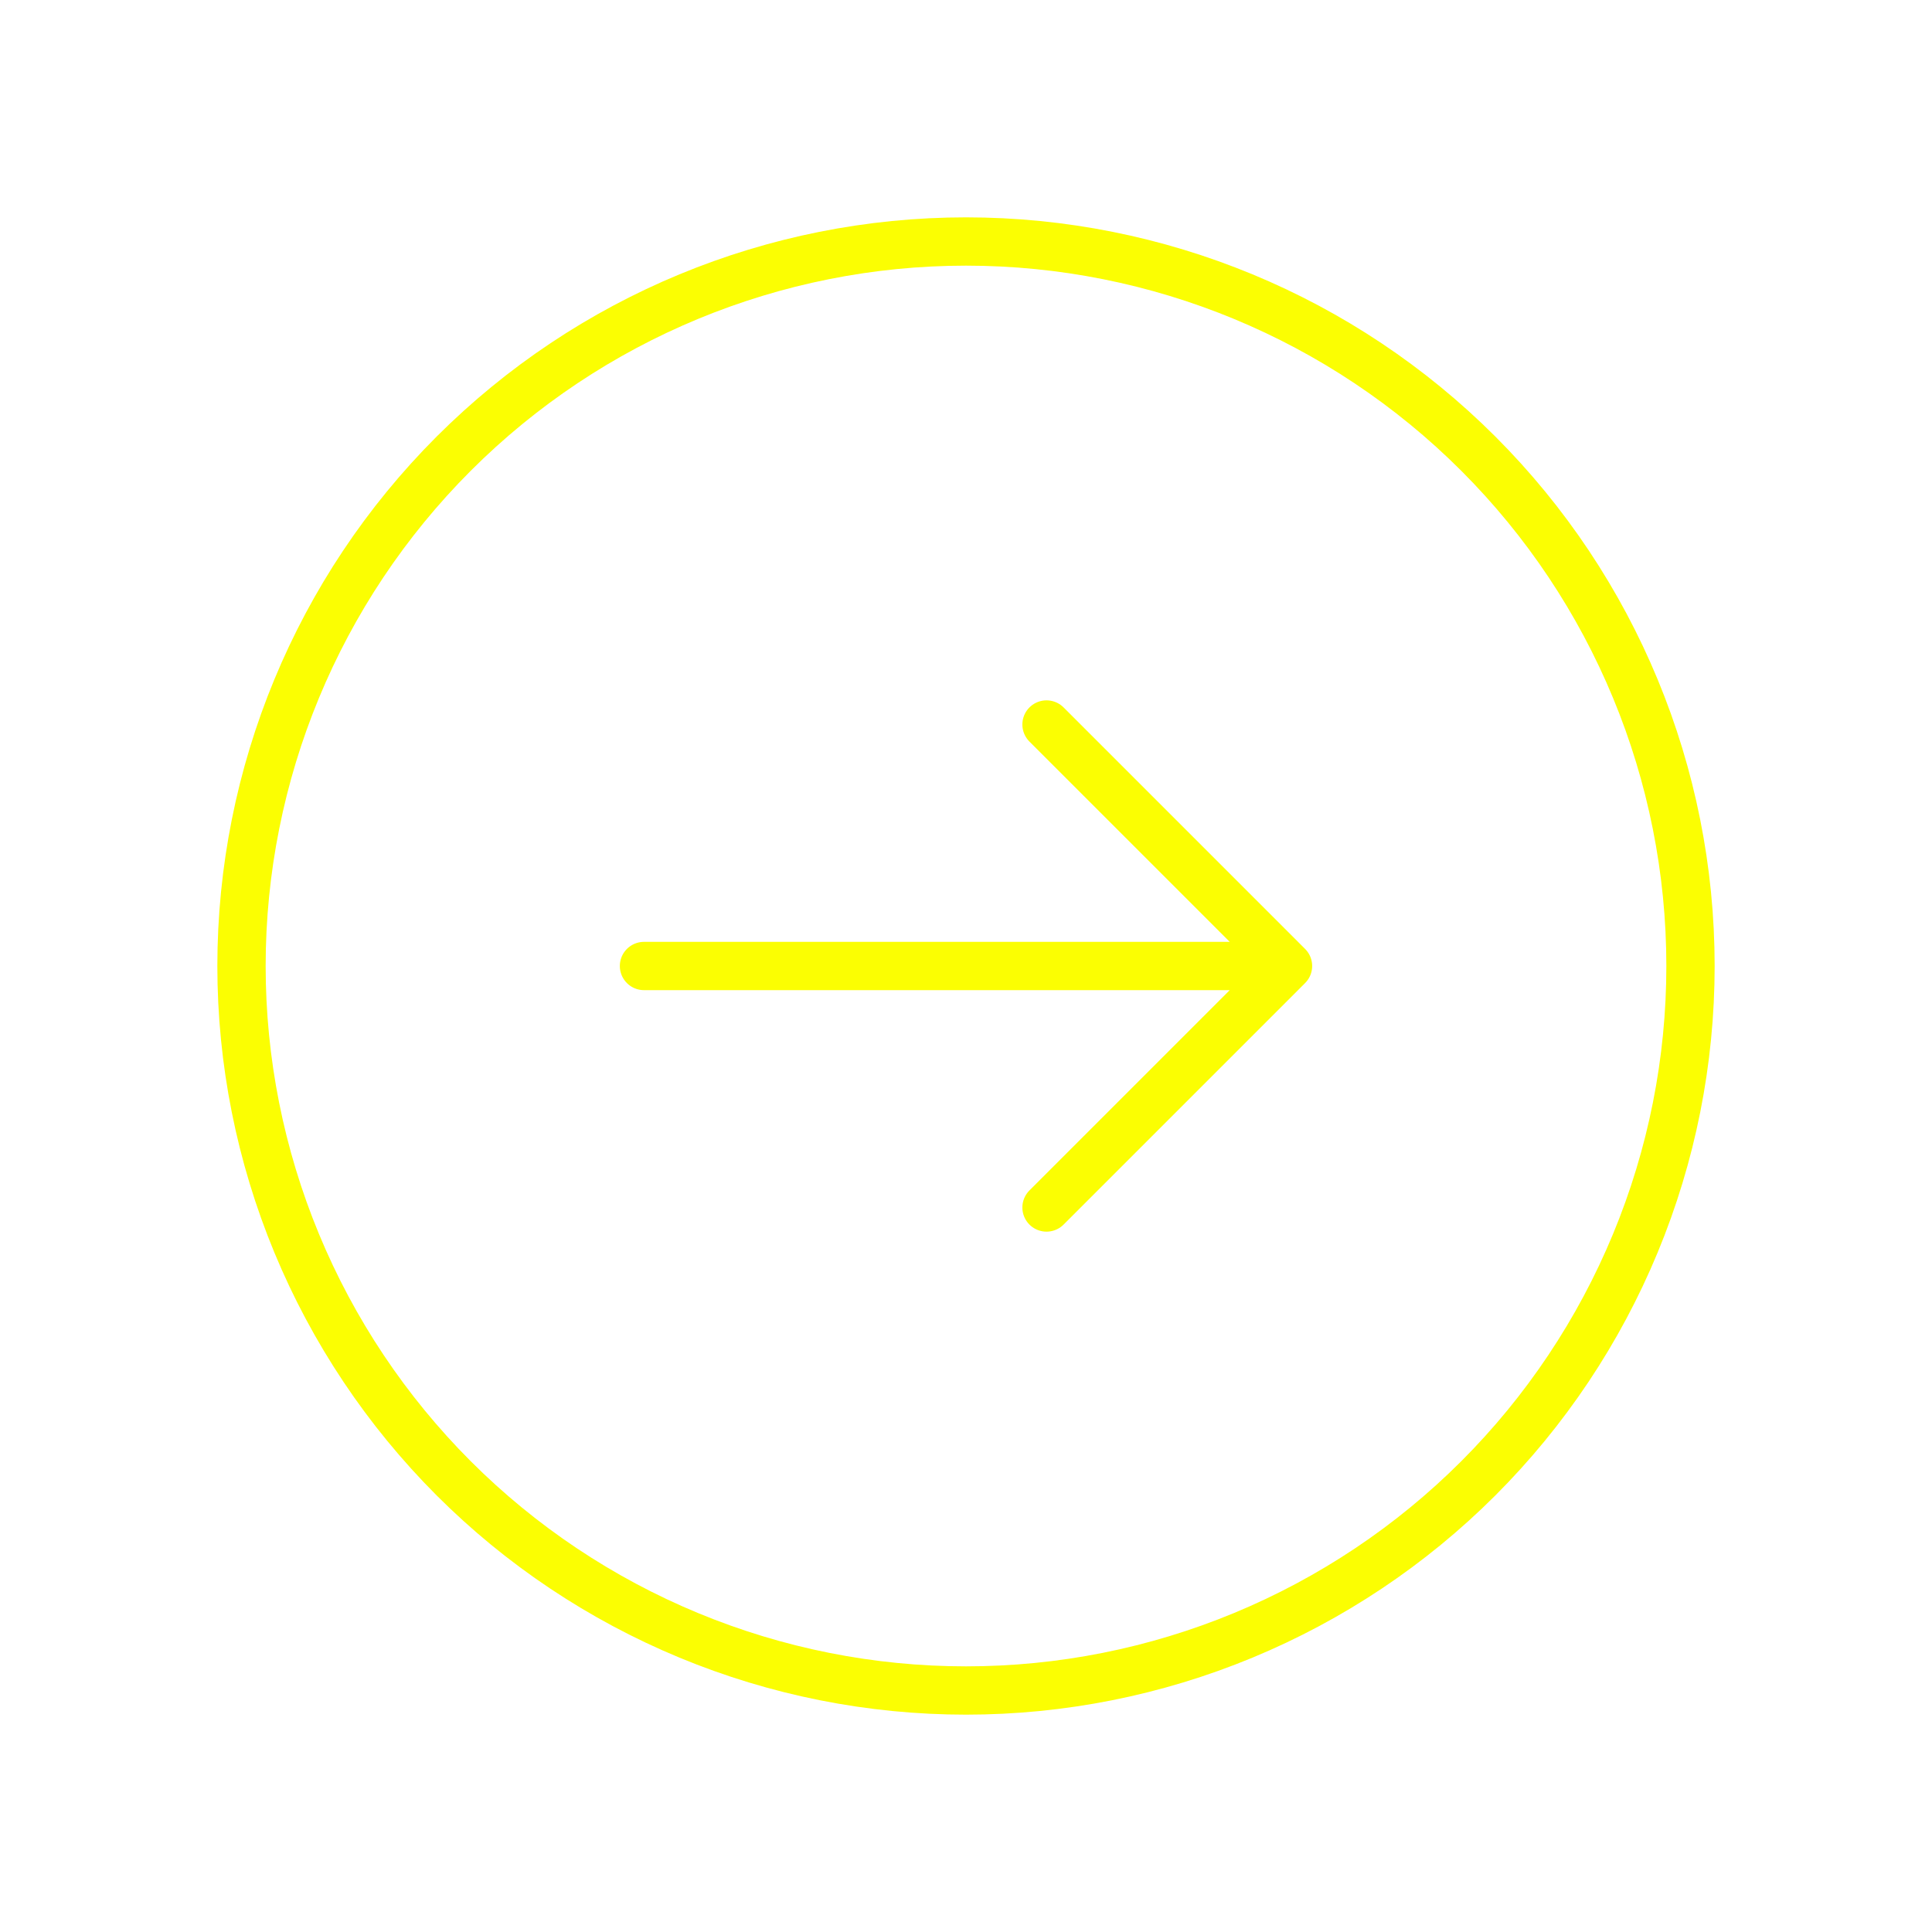
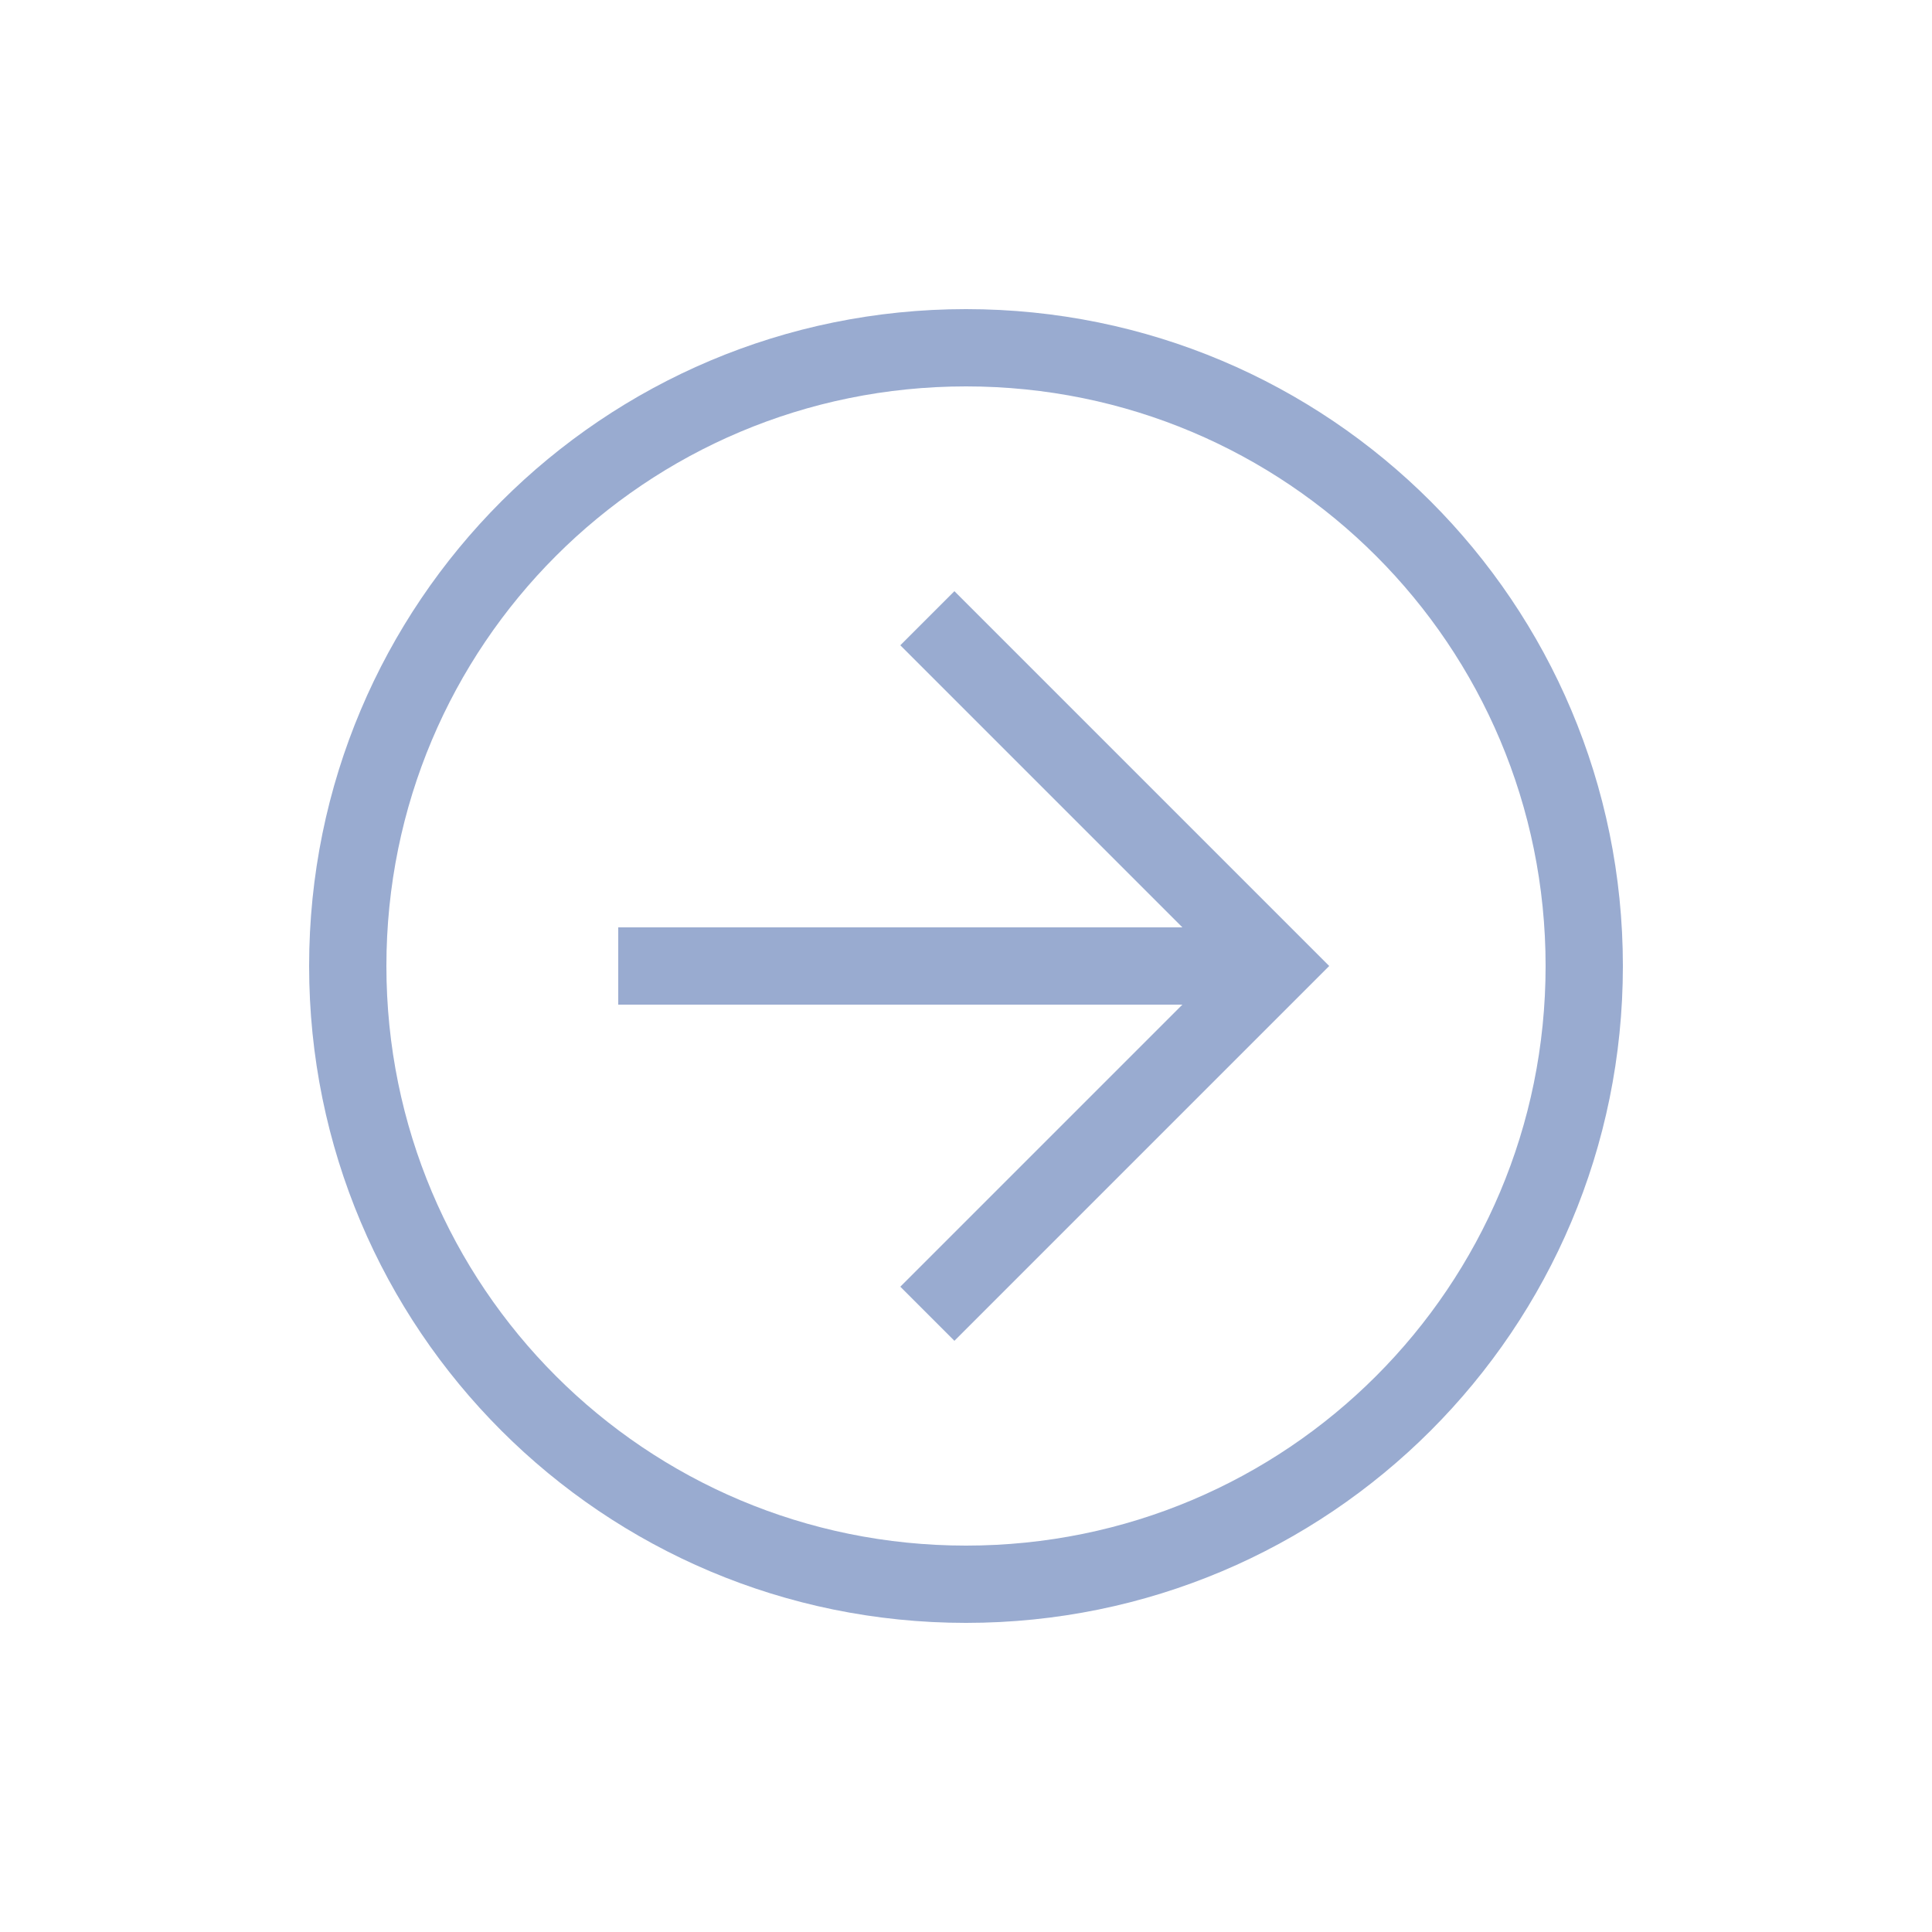
- <svg xmlns="http://www.w3.org/2000/svg" width="40" height="40" viewBox="0 0 40 40" fill="none">
-   <path d="M21.667 15L26.667 20L21.667 15ZM26.667 20L21.667 25L26.667 20ZM26.667 20H13.333H26.667ZM35 20C35 21.97 34.612 23.92 33.858 25.74C33.104 27.56 32 29.214 30.607 30.607C29.214 32 27.56 33.104 25.74 33.858C23.92 34.612 21.97 35 20 35C18.03 35 16.08 34.612 14.26 33.858C12.44 33.104 10.786 32 9.393 30.607C8.001 29.214 6.896 27.56 6.142 25.74C5.388 23.92 5 21.97 5 20C5 16.022 6.58 12.206 9.393 9.393C12.206 6.58 16.022 5 20 5C23.978 5 27.794 6.58 30.607 9.393C33.42 12.206 35 16.022 35 20Z" stroke="#FBFE02" stroke-linecap="round" stroke-linejoin="round" />
+ <svg xmlns="http://www.w3.org/2000/svg" width="44" height="44" viewBox="0 0 44 44" fill="none">
+   <path d="M7.04 22C7.04 13.728 13.728 7.04 22 7.04C30.272 7.04 36.96 13.728 36.96 22C36.96 30.272 30.272 36.96 22 36.96C13.728 36.96 7.04 30.272 7.04 22ZM35.2 22C35.2 14.696 29.304 8.8 22 8.8C14.696 8.8 8.8 14.696 8.8 22C8.8 29.304 14.696 35.2 22 35.2C29.304 35.2 35.2 29.304 35.2 22Z" fill="#99ABD0" />
+   <path d="M20.504 29.304L27.808 22L20.504 14.696L21.736 13.464L30.272 22L21.736 30.536L20.504 29.304Z" fill="#99ABD0" />
+   <path d="M29.04 21.12V22.88H14.08V21.12H29.04Z" fill="#99ABD0" />
</svg>
